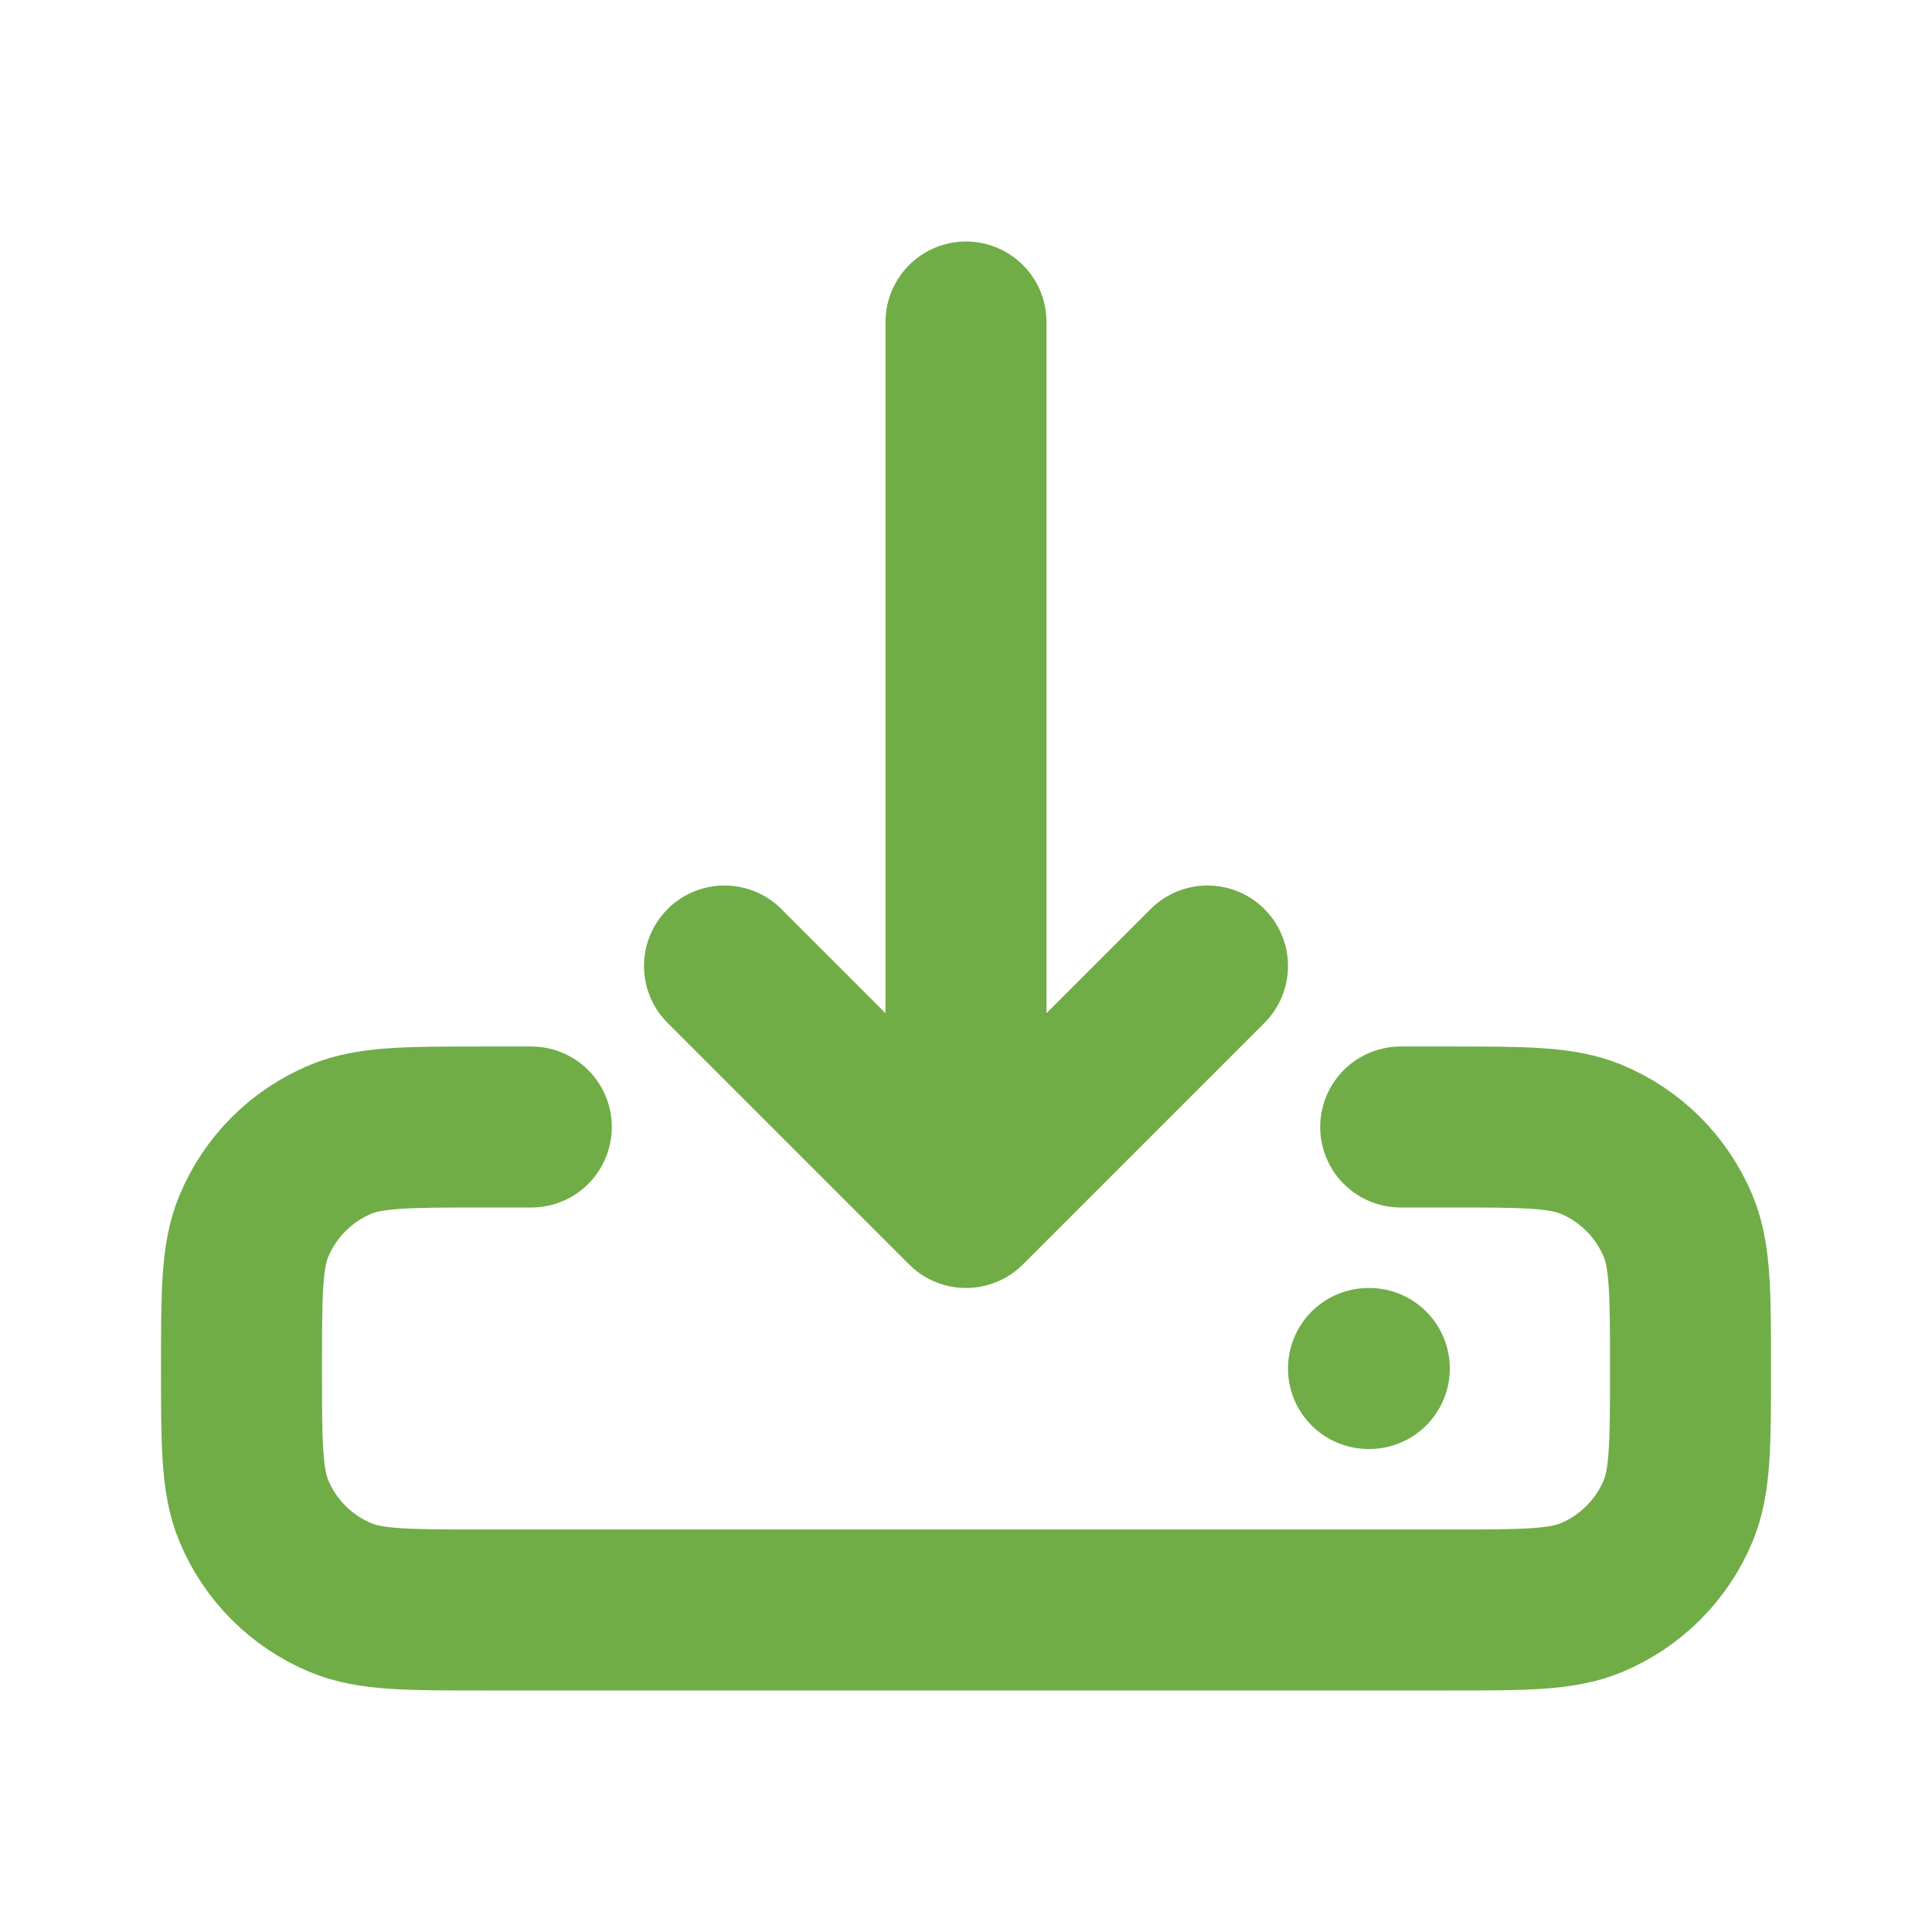
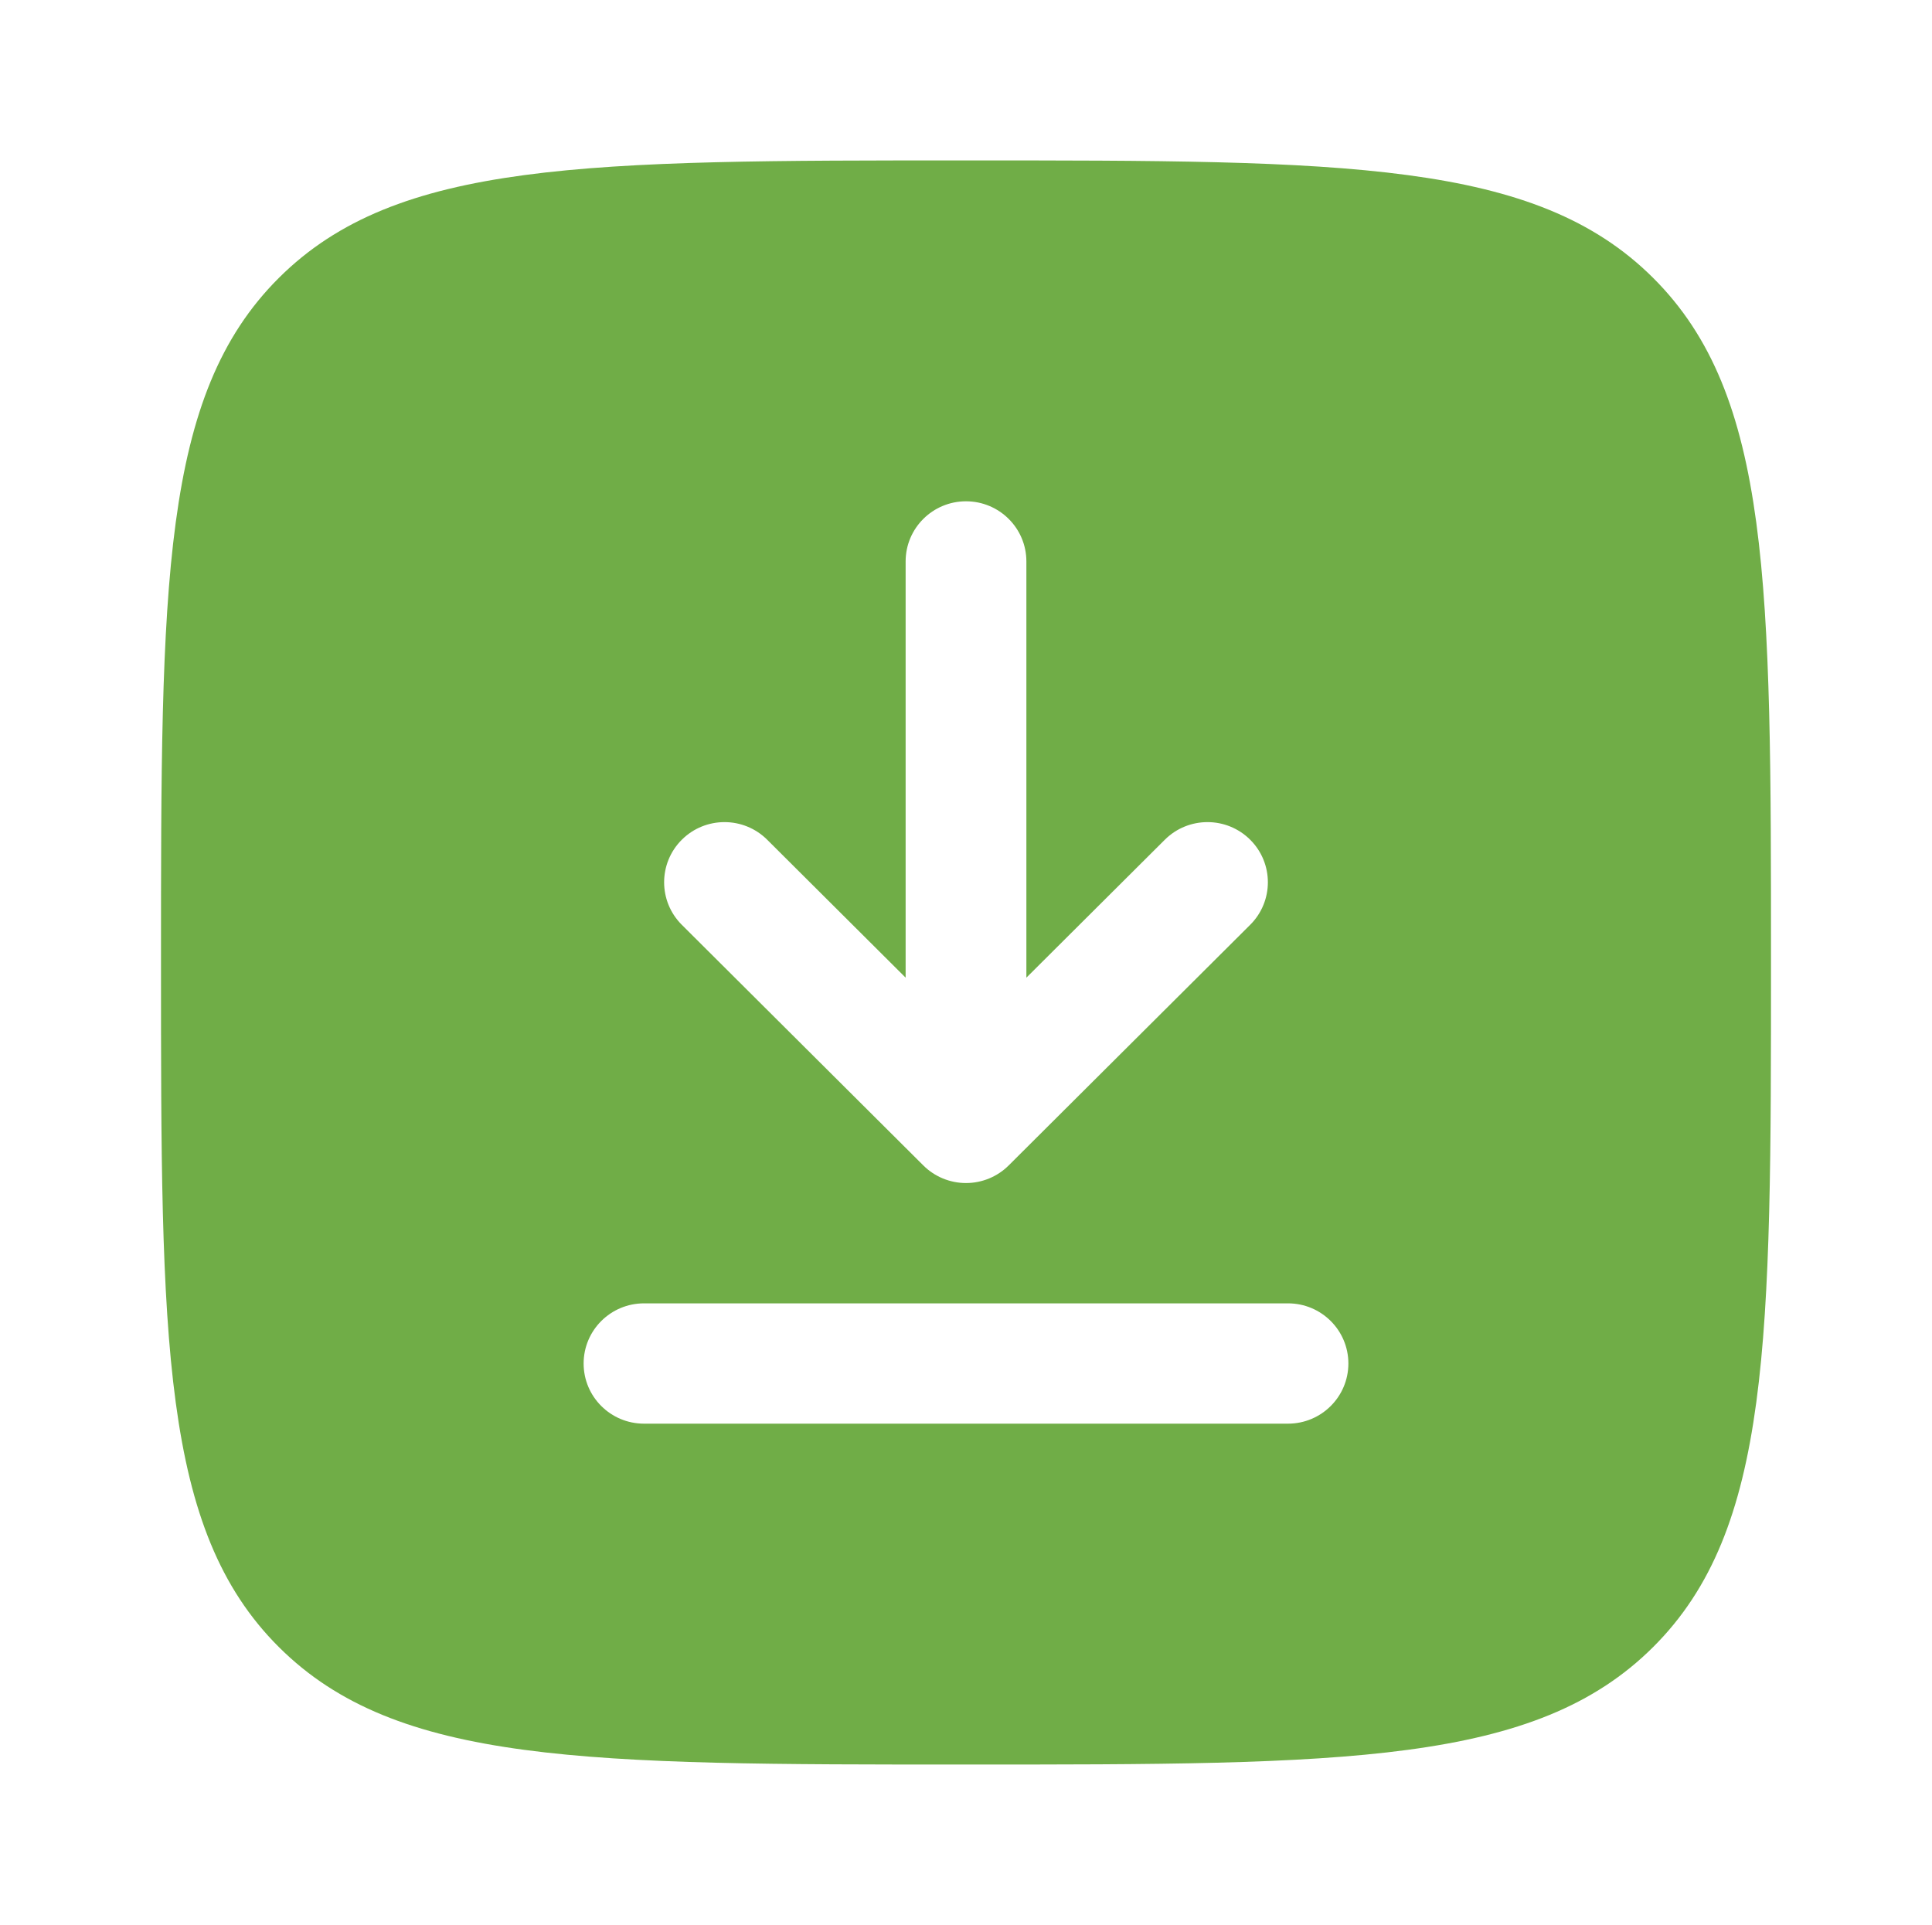
- <svg xmlns="http://www.w3.org/2000/svg" width="420" height="420" xml:space="preserve" overflow="hidden">
-   <g transform="translate(-117 7)">
-     <path d="M414.5 290.5 414.675 290.5M421.5 238 432 238C448.308 238 456.462 238 462.895 240.663 471.469 244.216 478.284 251.031 481.836 259.605 484.5 266.038 484.5 274.192 484.5 290.5 484.5 306.808 484.5 314.962 481.836 321.395 478.284 329.969 471.469 336.784 462.895 340.336 456.462 343 448.308 343 432 343L222 343C205.692 343 197.538 343 191.106 340.336 182.53 336.784 175.717 329.969 172.164 321.395 169.5 314.962 169.5 306.808 169.5 290.5 169.5 274.192 169.5 266.038 172.164 259.605 175.717 251.031 182.53 244.216 191.106 240.663 197.538 238 205.692 238 222 238L232.5 238M327 255.5 327 63M327 255.5 274.5 203M327 255.5 379.5 203" stroke="#70AD47" stroke-width="35" stroke-linecap="round" stroke-linejoin="round" fill="none" />
+ <svg xmlns="http://www.w3.org/2000/svg" width="276" height="275" xml:space="preserve" overflow="hidden">
+   <g transform="translate(-504 -68)">
+     <path d="M22.917 137.5C22.917 83.485 22.917 56.477 39.697 39.697 56.477 22.917 83.485 22.917 137.5 22.917 191.515 22.917 218.523 22.917 235.303 39.697 252.083 56.477 252.083 83.485 252.083 137.5 252.083 191.515 252.083 218.523 235.303 235.303 218.523 252.083 191.515 252.083 137.5 252.083 83.485 252.083 56.477 252.083 39.697 235.303 22.917 218.523 22.917 191.515 22.917 137.5ZM137.5 71.615C142.246 71.615 146.094 75.462 146.094 80.208L146.094 139.669 165.799 119.965C169.155 116.609 174.595 116.609 177.951 119.965 181.307 123.321 181.307 128.762 177.951 132.118L143.576 166.493C141.965 168.105 139.779 169.01 137.5 169.01 135.221 169.01 133.035 168.105 131.424 166.493L97.048 132.118C93.692 128.762 93.692 123.321 97.048 119.965 100.404 116.609 105.846 116.609 109.202 119.965L128.906 139.669 128.906 80.208C128.906 75.462 132.754 71.615 137.5 71.615ZM91.667 186.198C86.921 186.198 83.073 190.046 83.073 194.792 83.073 199.538 86.921 203.385 91.667 203.385L183.333 203.385C188.079 203.385 191.927 199.538 191.927 194.792 191.927 190.046 188.079 186.198 183.333 186.198L91.667 186.198Z" fill="#70AD47" fill-rule="evenodd" transform="matrix(1.00364 0 0 1 504 68)" />
  </g>
</svg>
